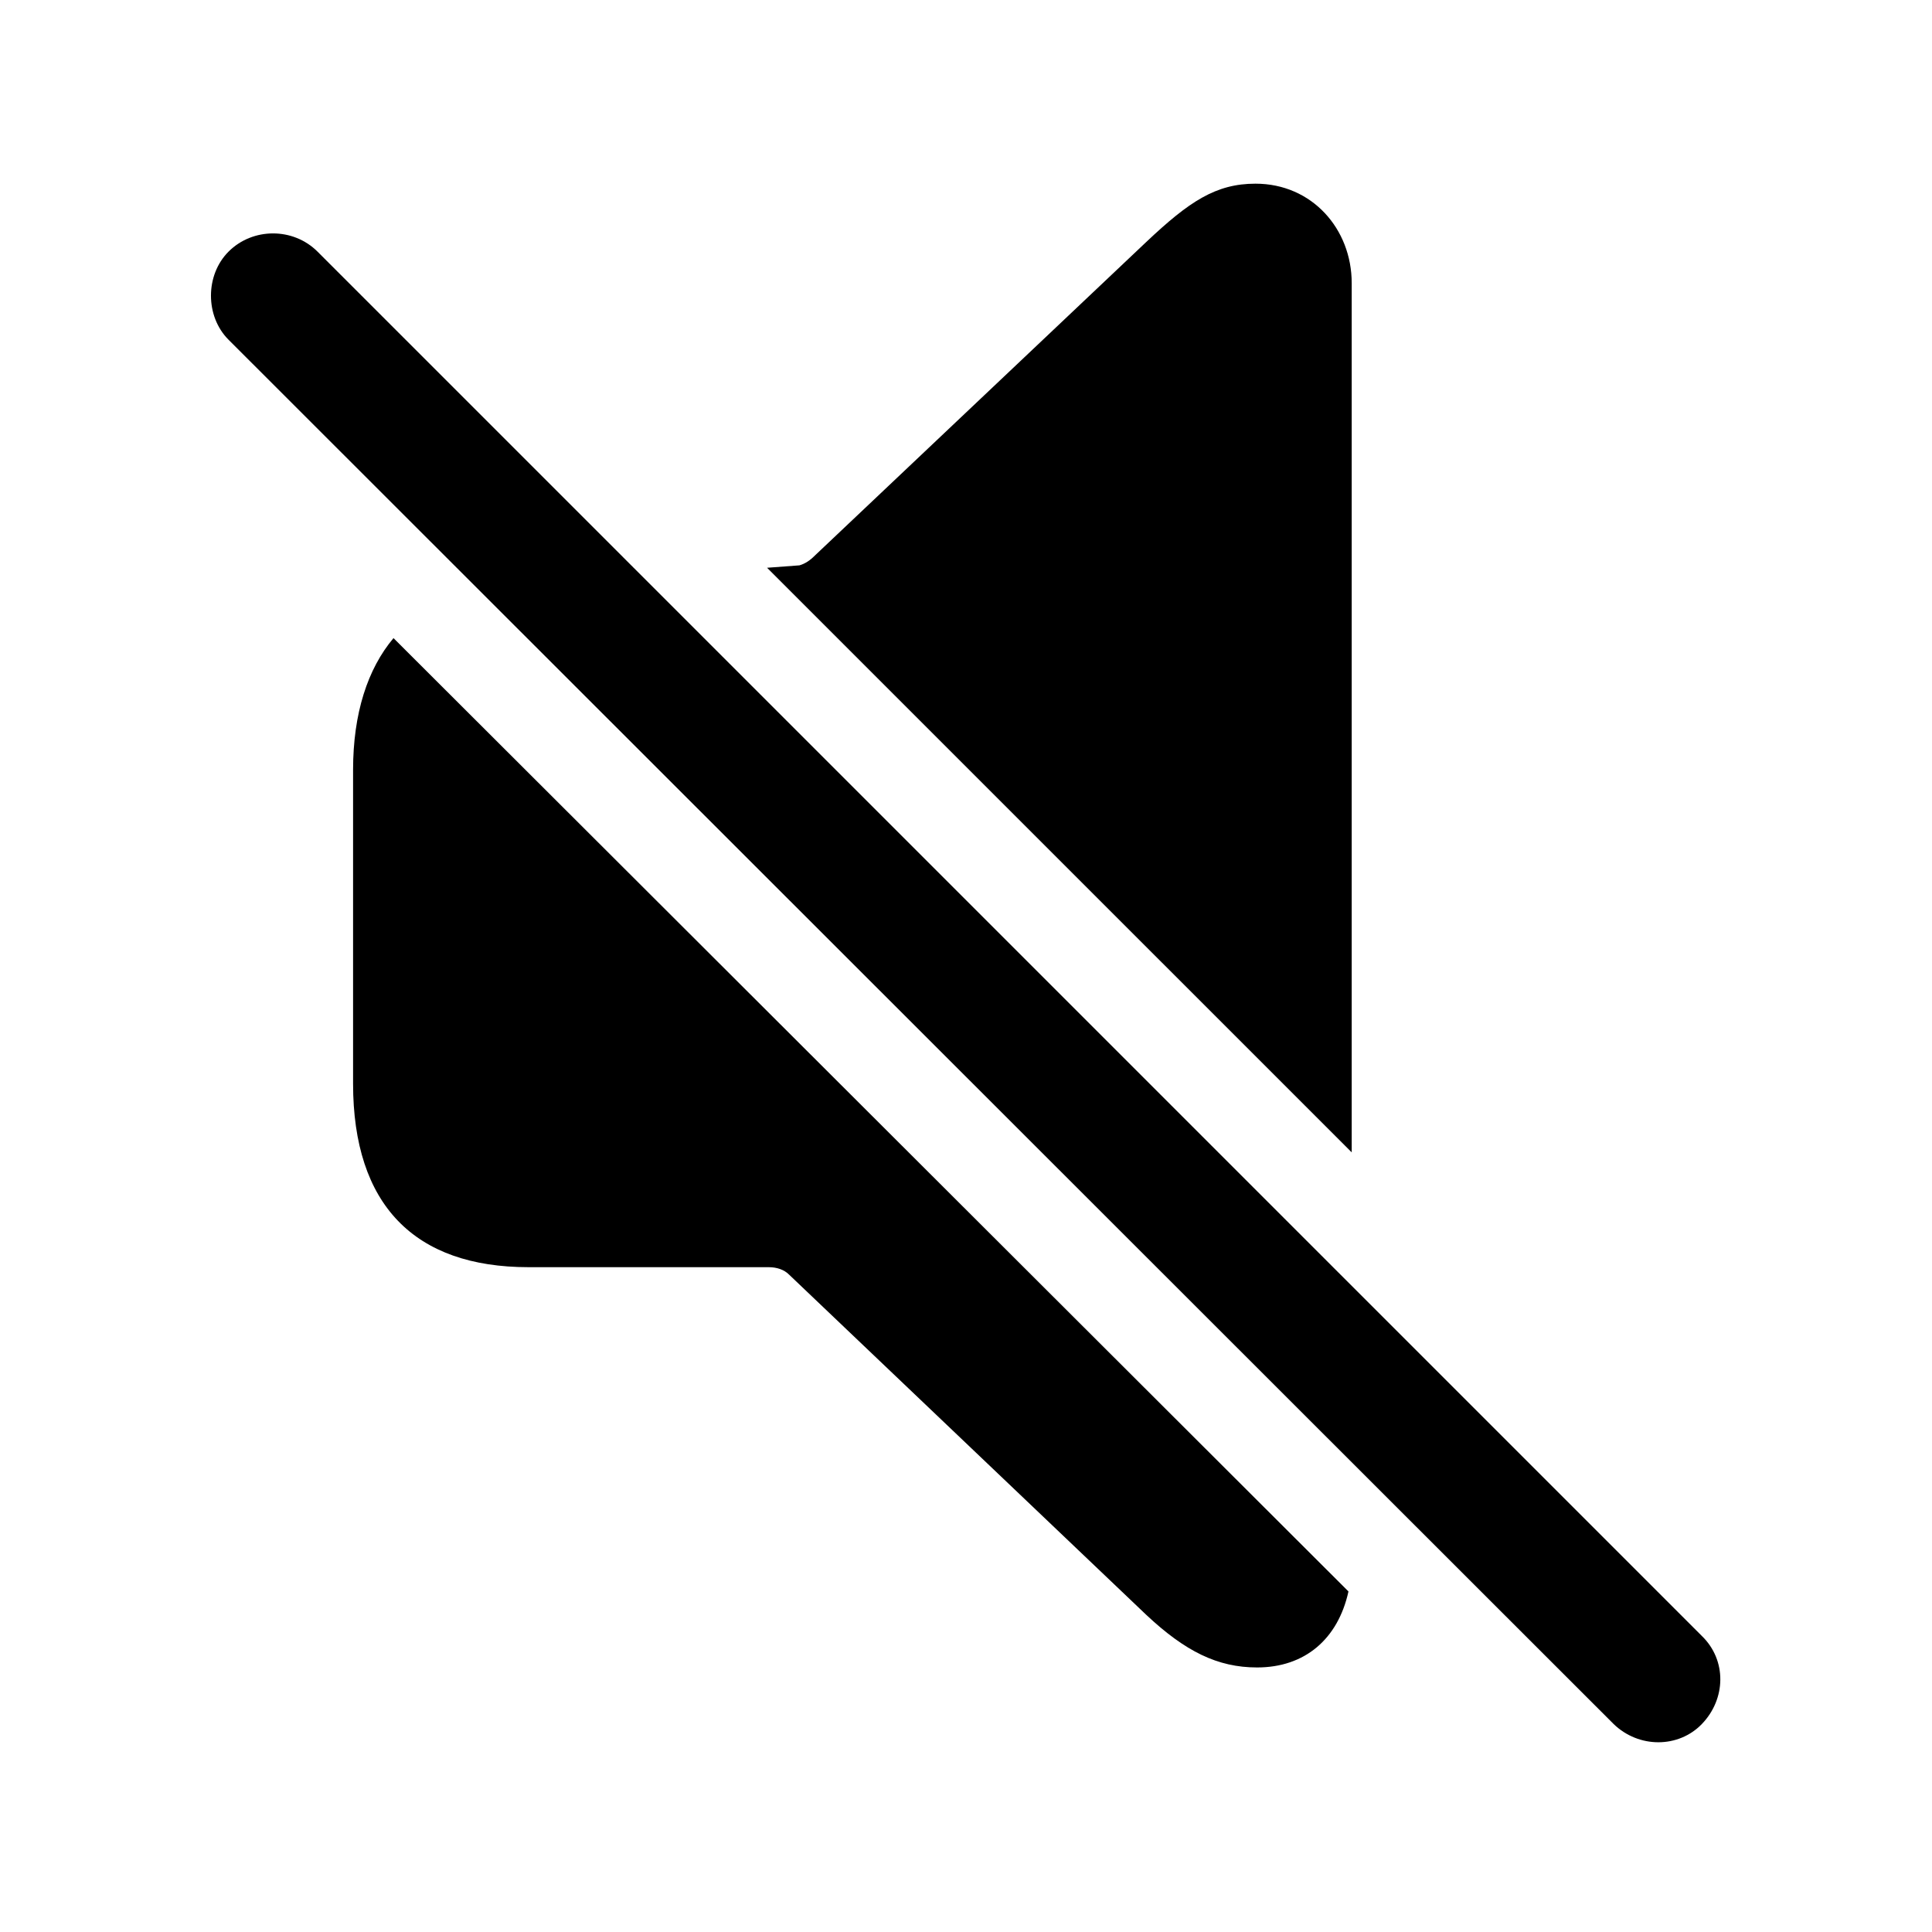
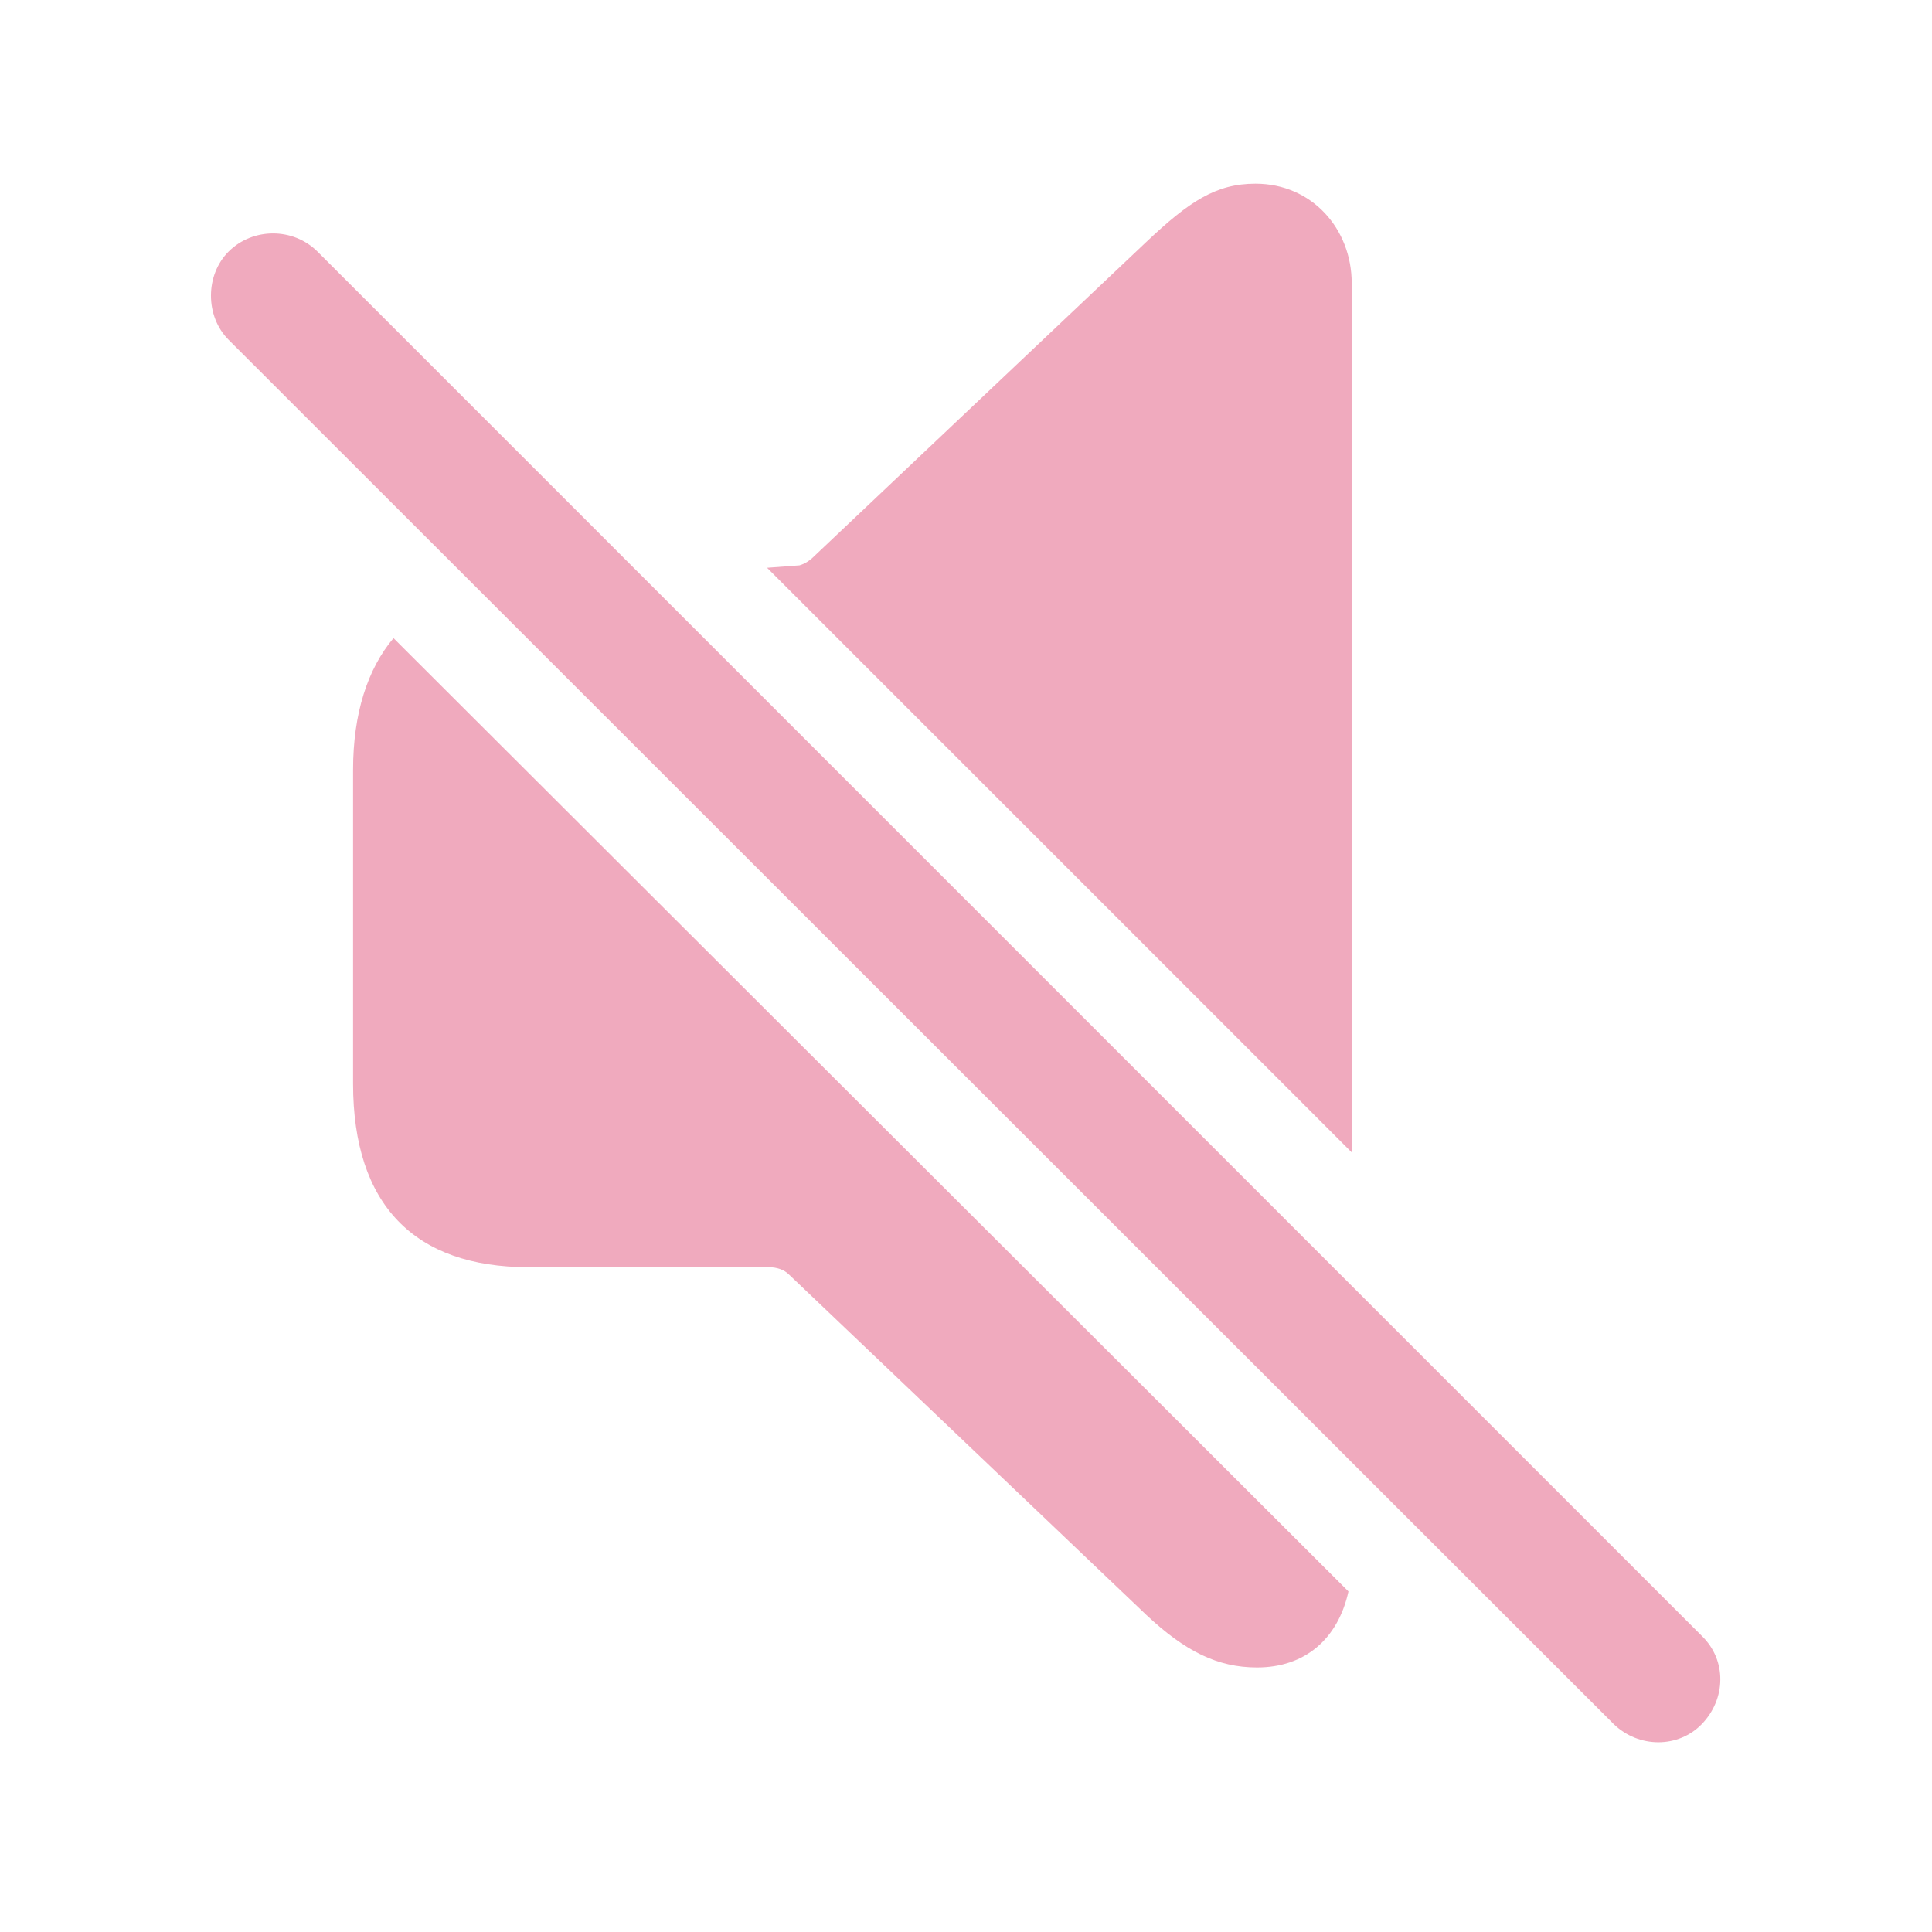
- <svg xmlns="http://www.w3.org/2000/svg" fill="#000000" width="120px" height="120px" viewBox="0 0 56 56">
+ <svg fill="#F0AABE" width="120px" height="120px" viewBox="0 0 56 56">
  <path d="M 39.18 33.402 L 39.18 8.207 C 39.18 6.637 38.031 5.324 36.391 5.324 C 35.242 5.324 34.469 5.84 33.227 7.012 L 23.617 16.105 C 23.477 16.246 23.336 16.34 23.172 16.387 L 22.234 16.457 Z M 46.773 49.973 C 47.5 50.676 48.648 50.676 49.328 49.973 C 50.031 49.246 50.055 48.121 49.328 47.418 L 9.203 7.293 C 8.5 6.59 7.328 6.59 6.625 7.293 C 5.945 7.973 5.945 9.168 6.625 9.848 Z M 36.437 48.332 C 37.82 48.332 38.781 47.512 39.086 46.129 L 11.406 18.496 C 10.656 19.387 10.234 20.676 10.234 22.316 L 10.234 31.41 C 10.234 34.926 12.015 36.73 15.32 36.73 L 22.281 36.73 C 22.515 36.73 22.727 36.801 22.867 36.941 L 33.227 46.809 C 34.352 47.863 35.289 48.332 36.437 48.332 Z" />
</svg>
